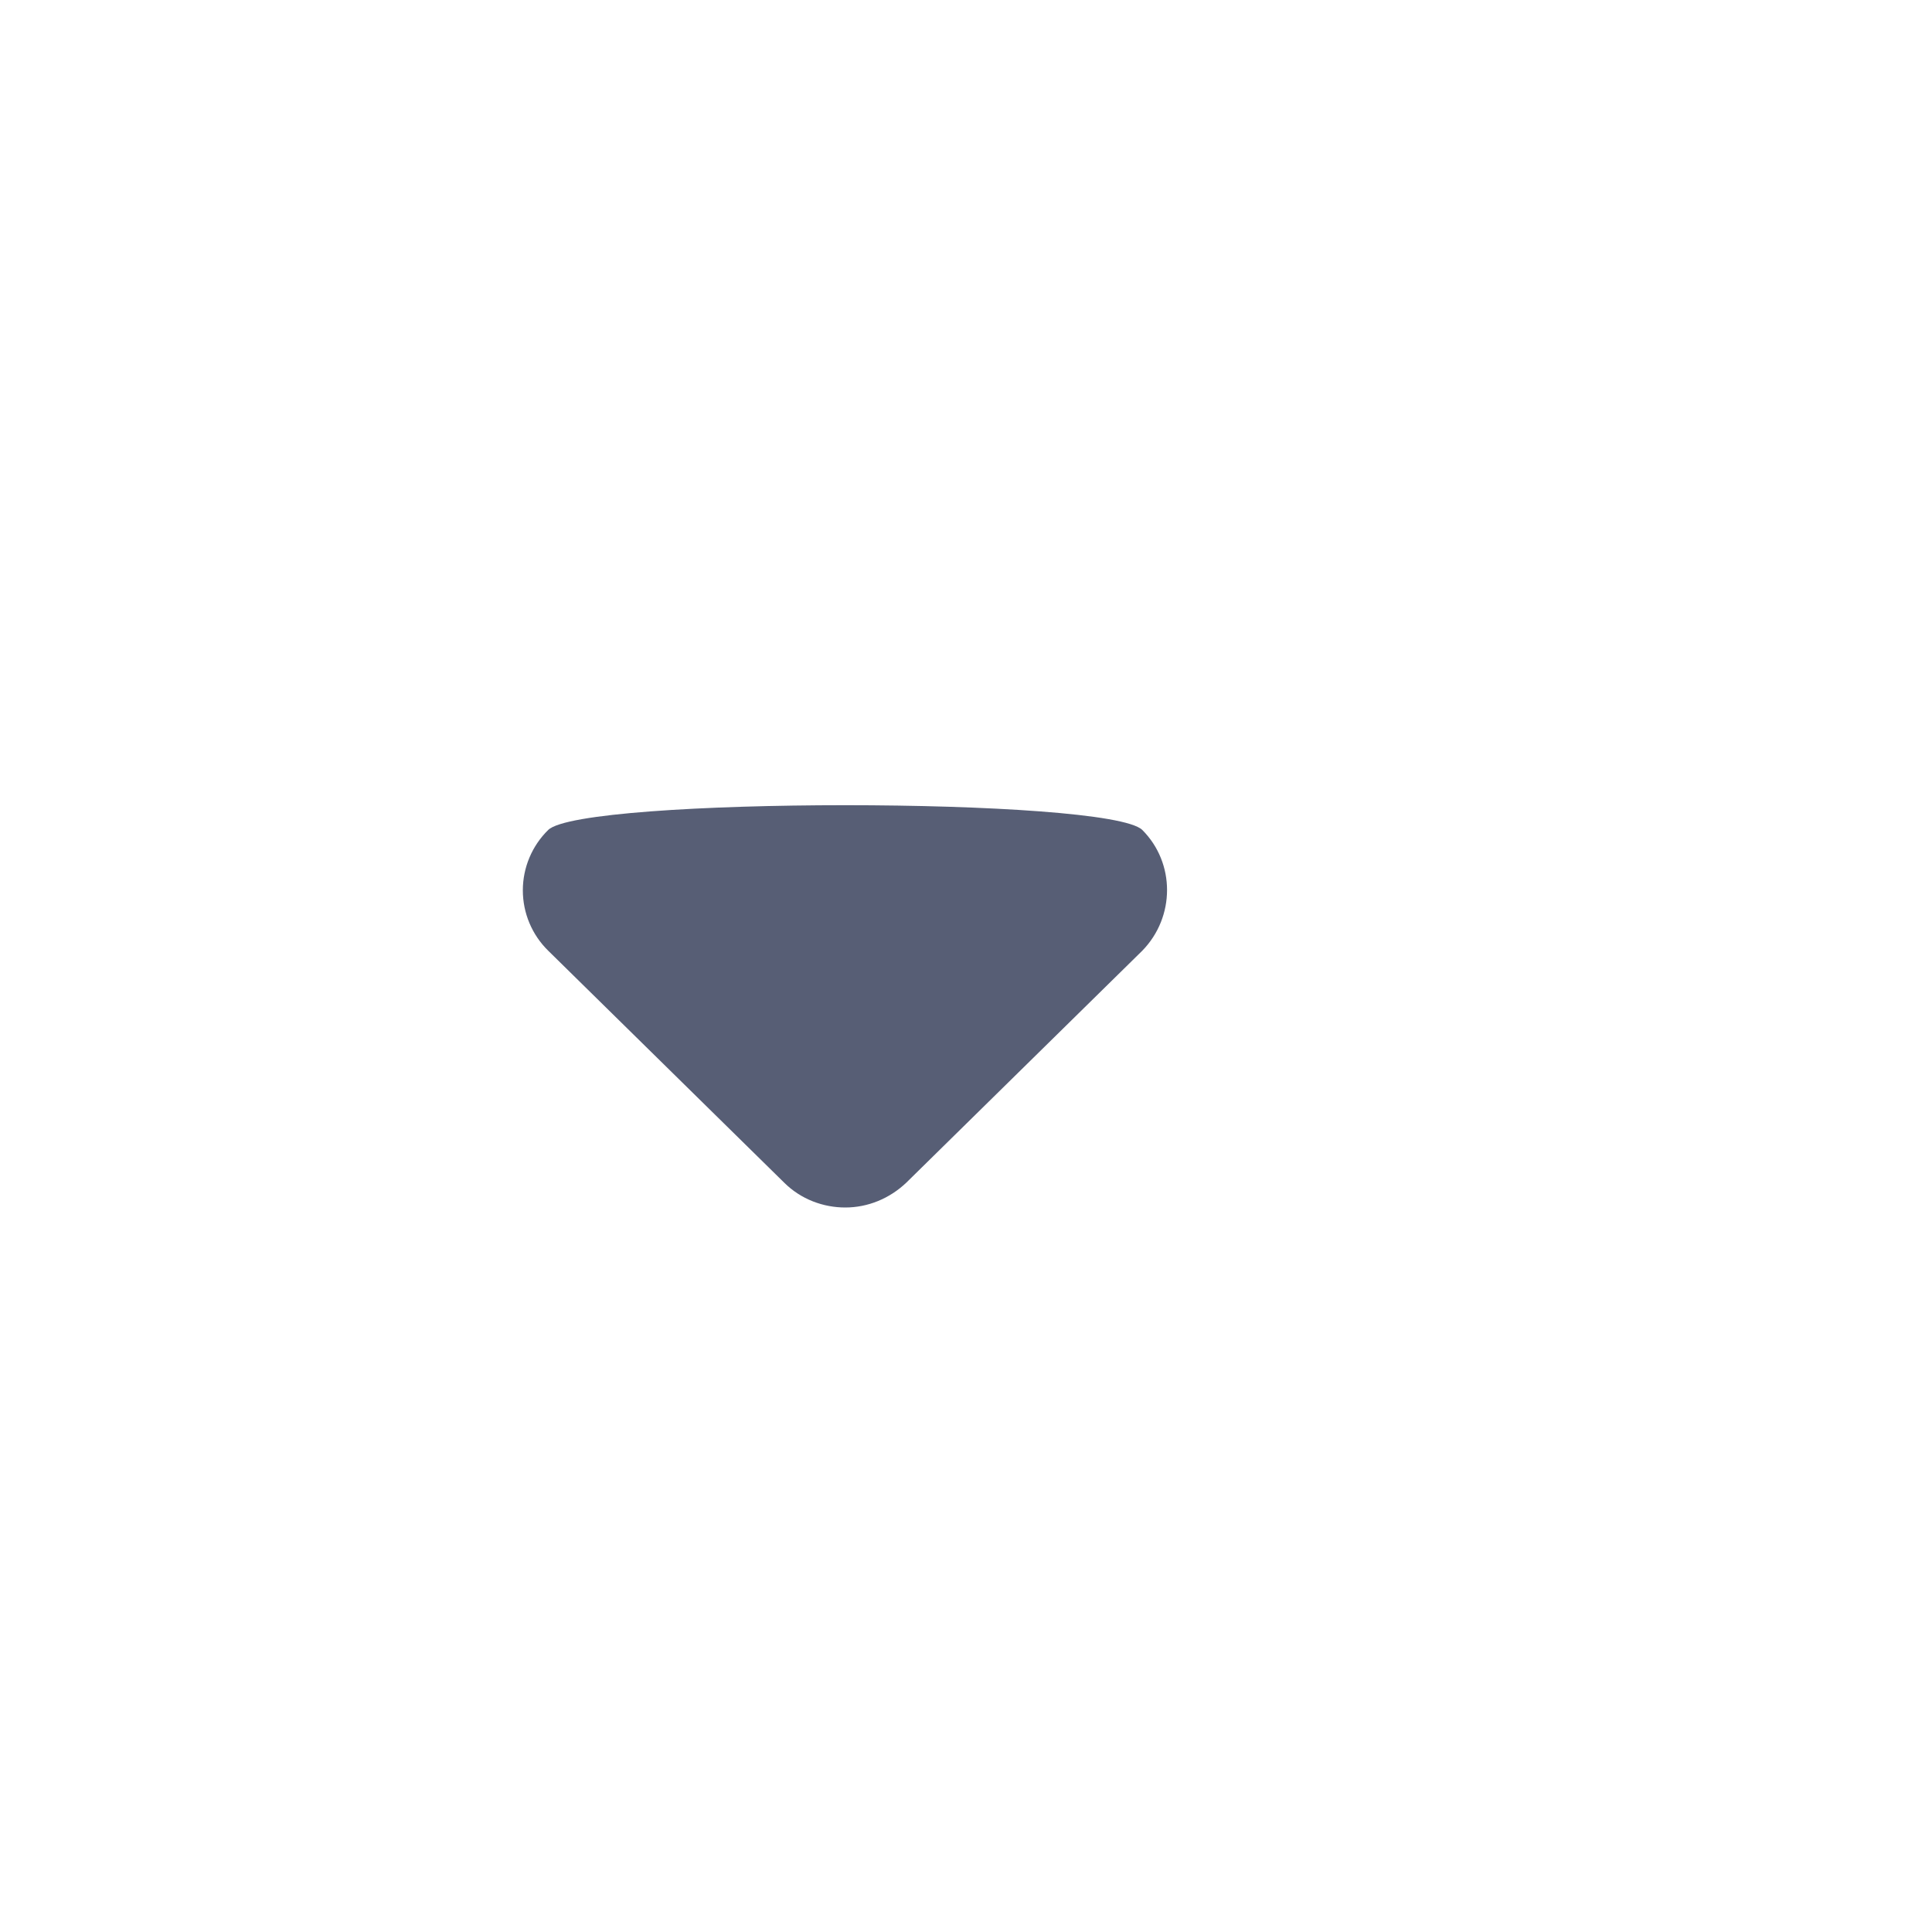
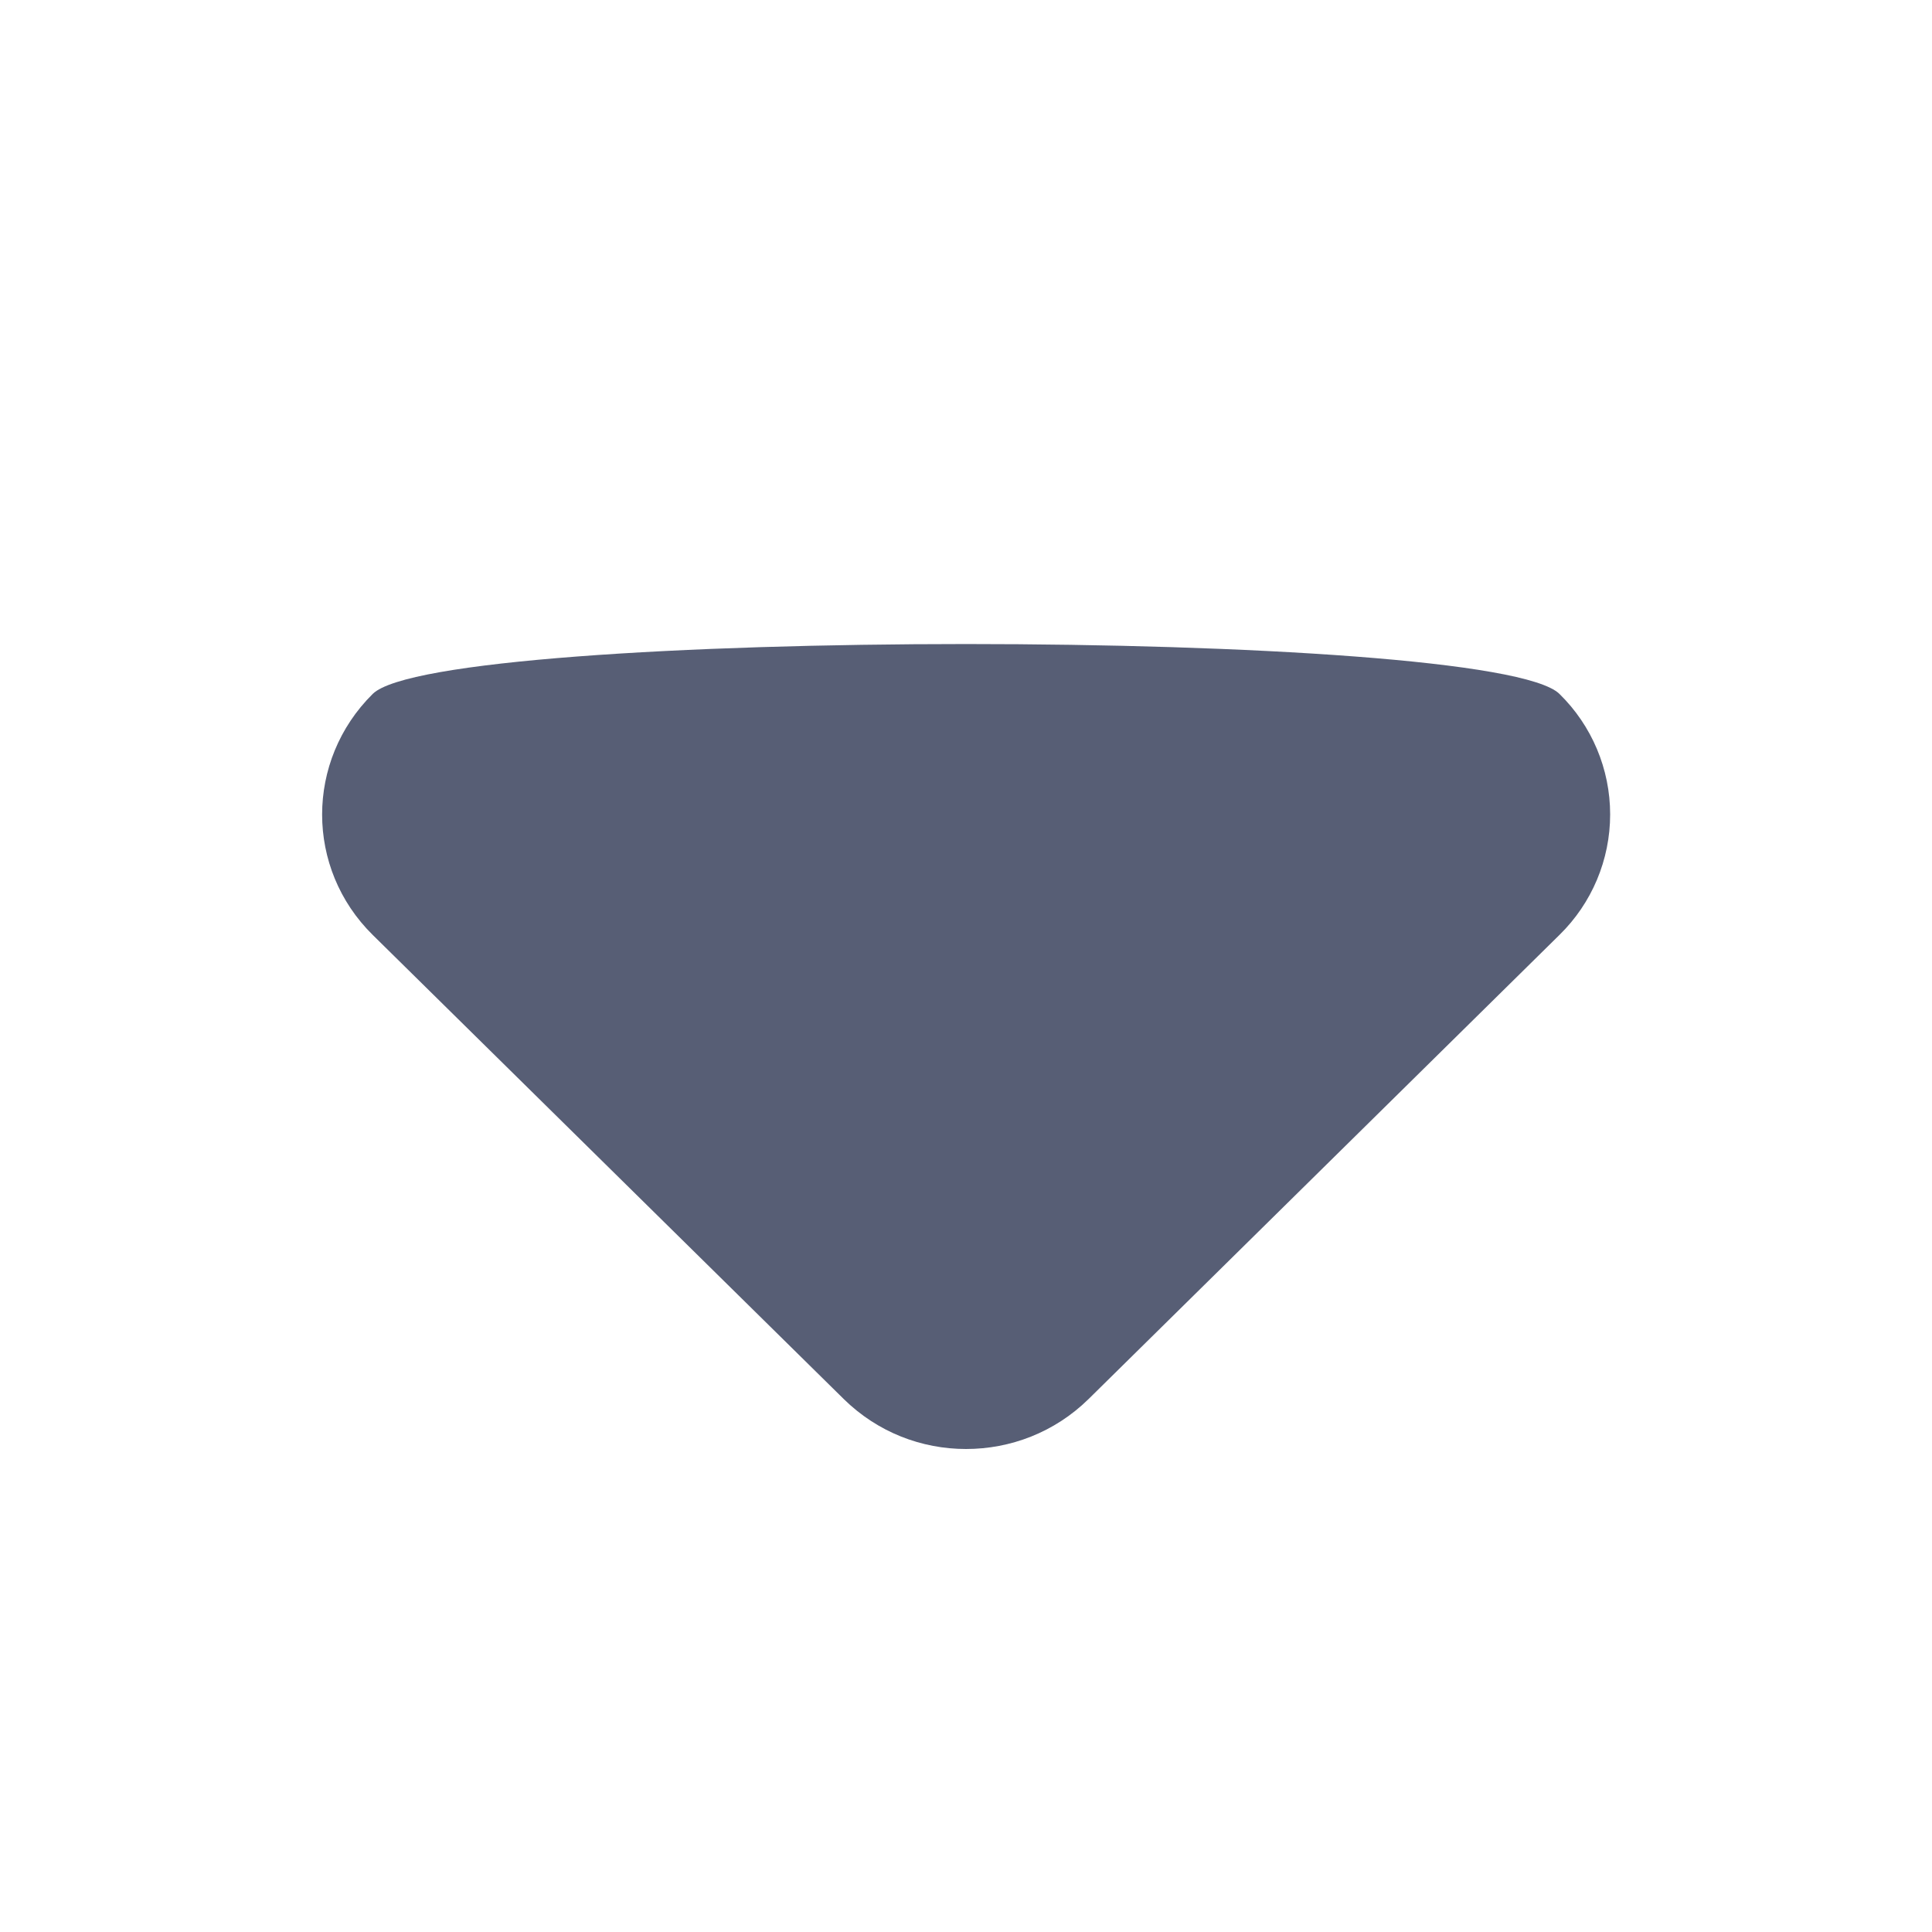
- <svg xmlns="http://www.w3.org/2000/svg" width="32" height="32" viewBox="-4.5 -6 24 24">
-   <path d="M6 9c-.27 0-.55-.1-.76-.31L2.31 5.81a1.05 1.05 0 010-1.5c.42-.41 6.96-.41 7.38 0 .41.41.41 1.08 0 1.5L6.76 8.69c-.21.2-.48.31-.76.31" fill="#575E75" fill-rule="evenodd" />
+ <svg xmlns="http://www.w3.org/2000/svg" width="12" height="12">
+   <path d="M6 9c-.275 0-.548-.103-.759-.31L2.315 5.807c-.419-.413-.419-1.082 0-1.497.418-.413 6.952-.413 7.371 0a1.047 1.047 0 0 1 0 1.497l-2.925 2.883C6.55 8.897 6.276 9 6 9" fill="#575E75" fill-rule="evenodd" />
</svg>
